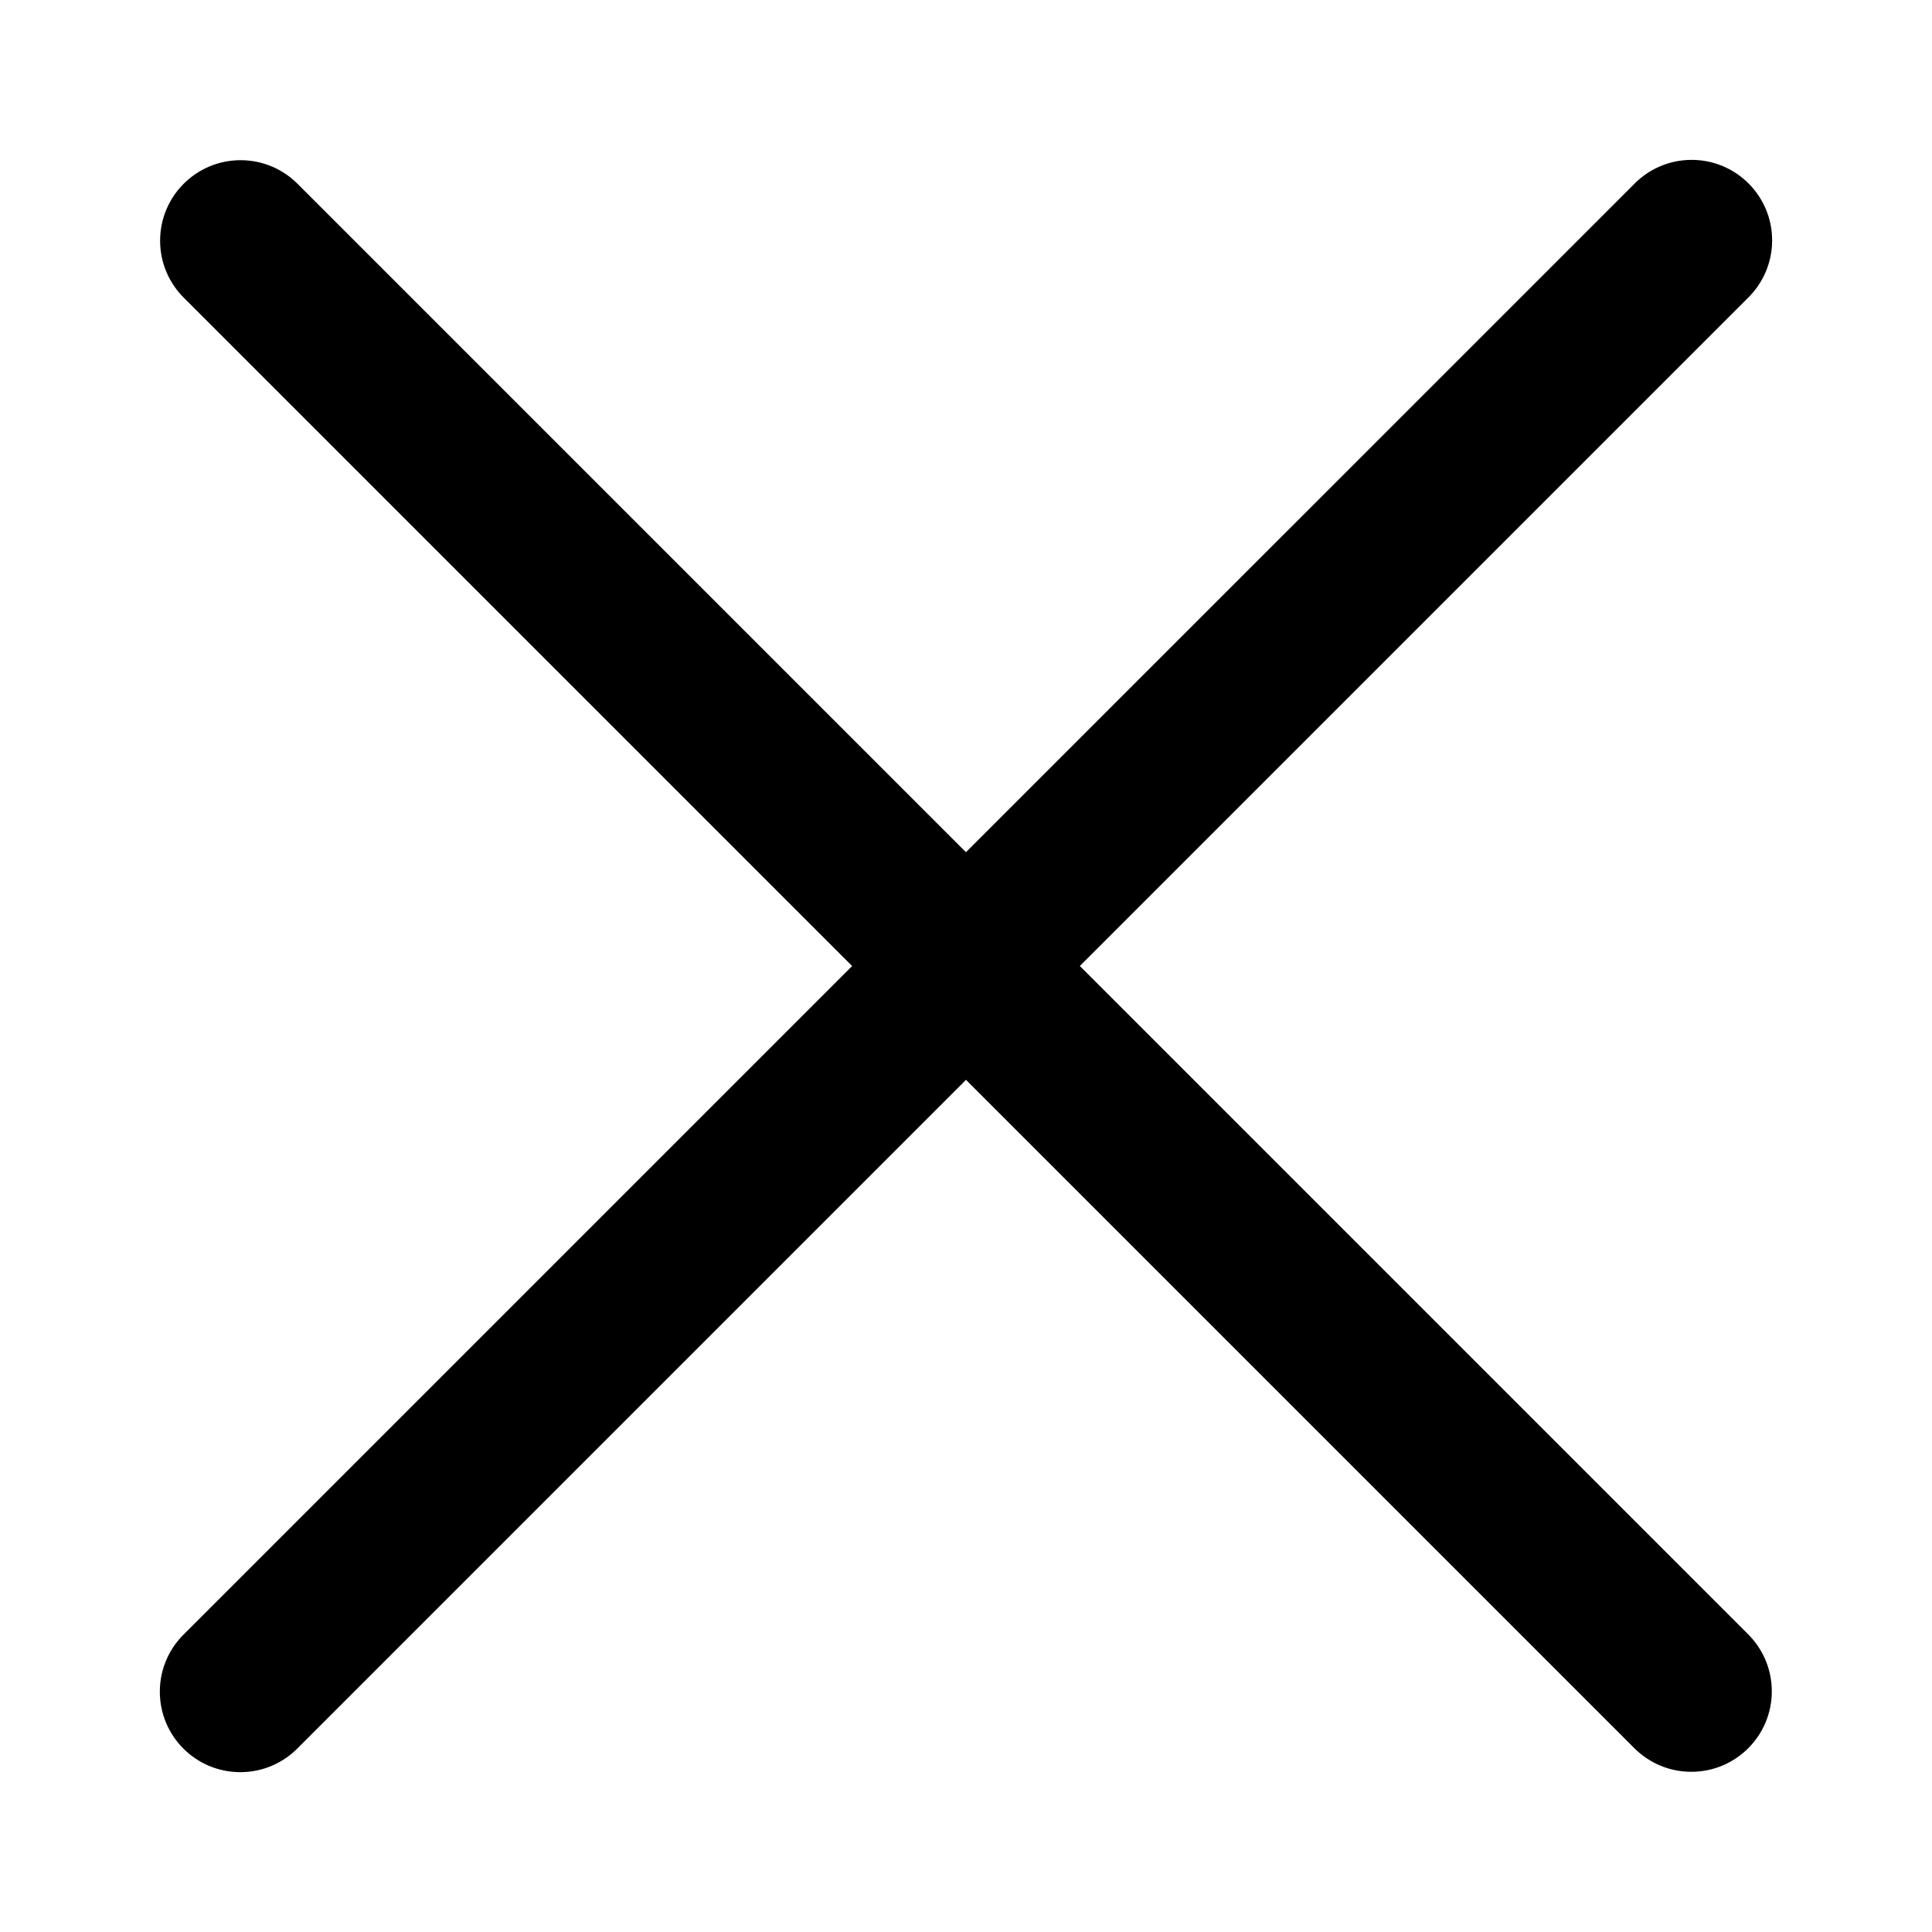
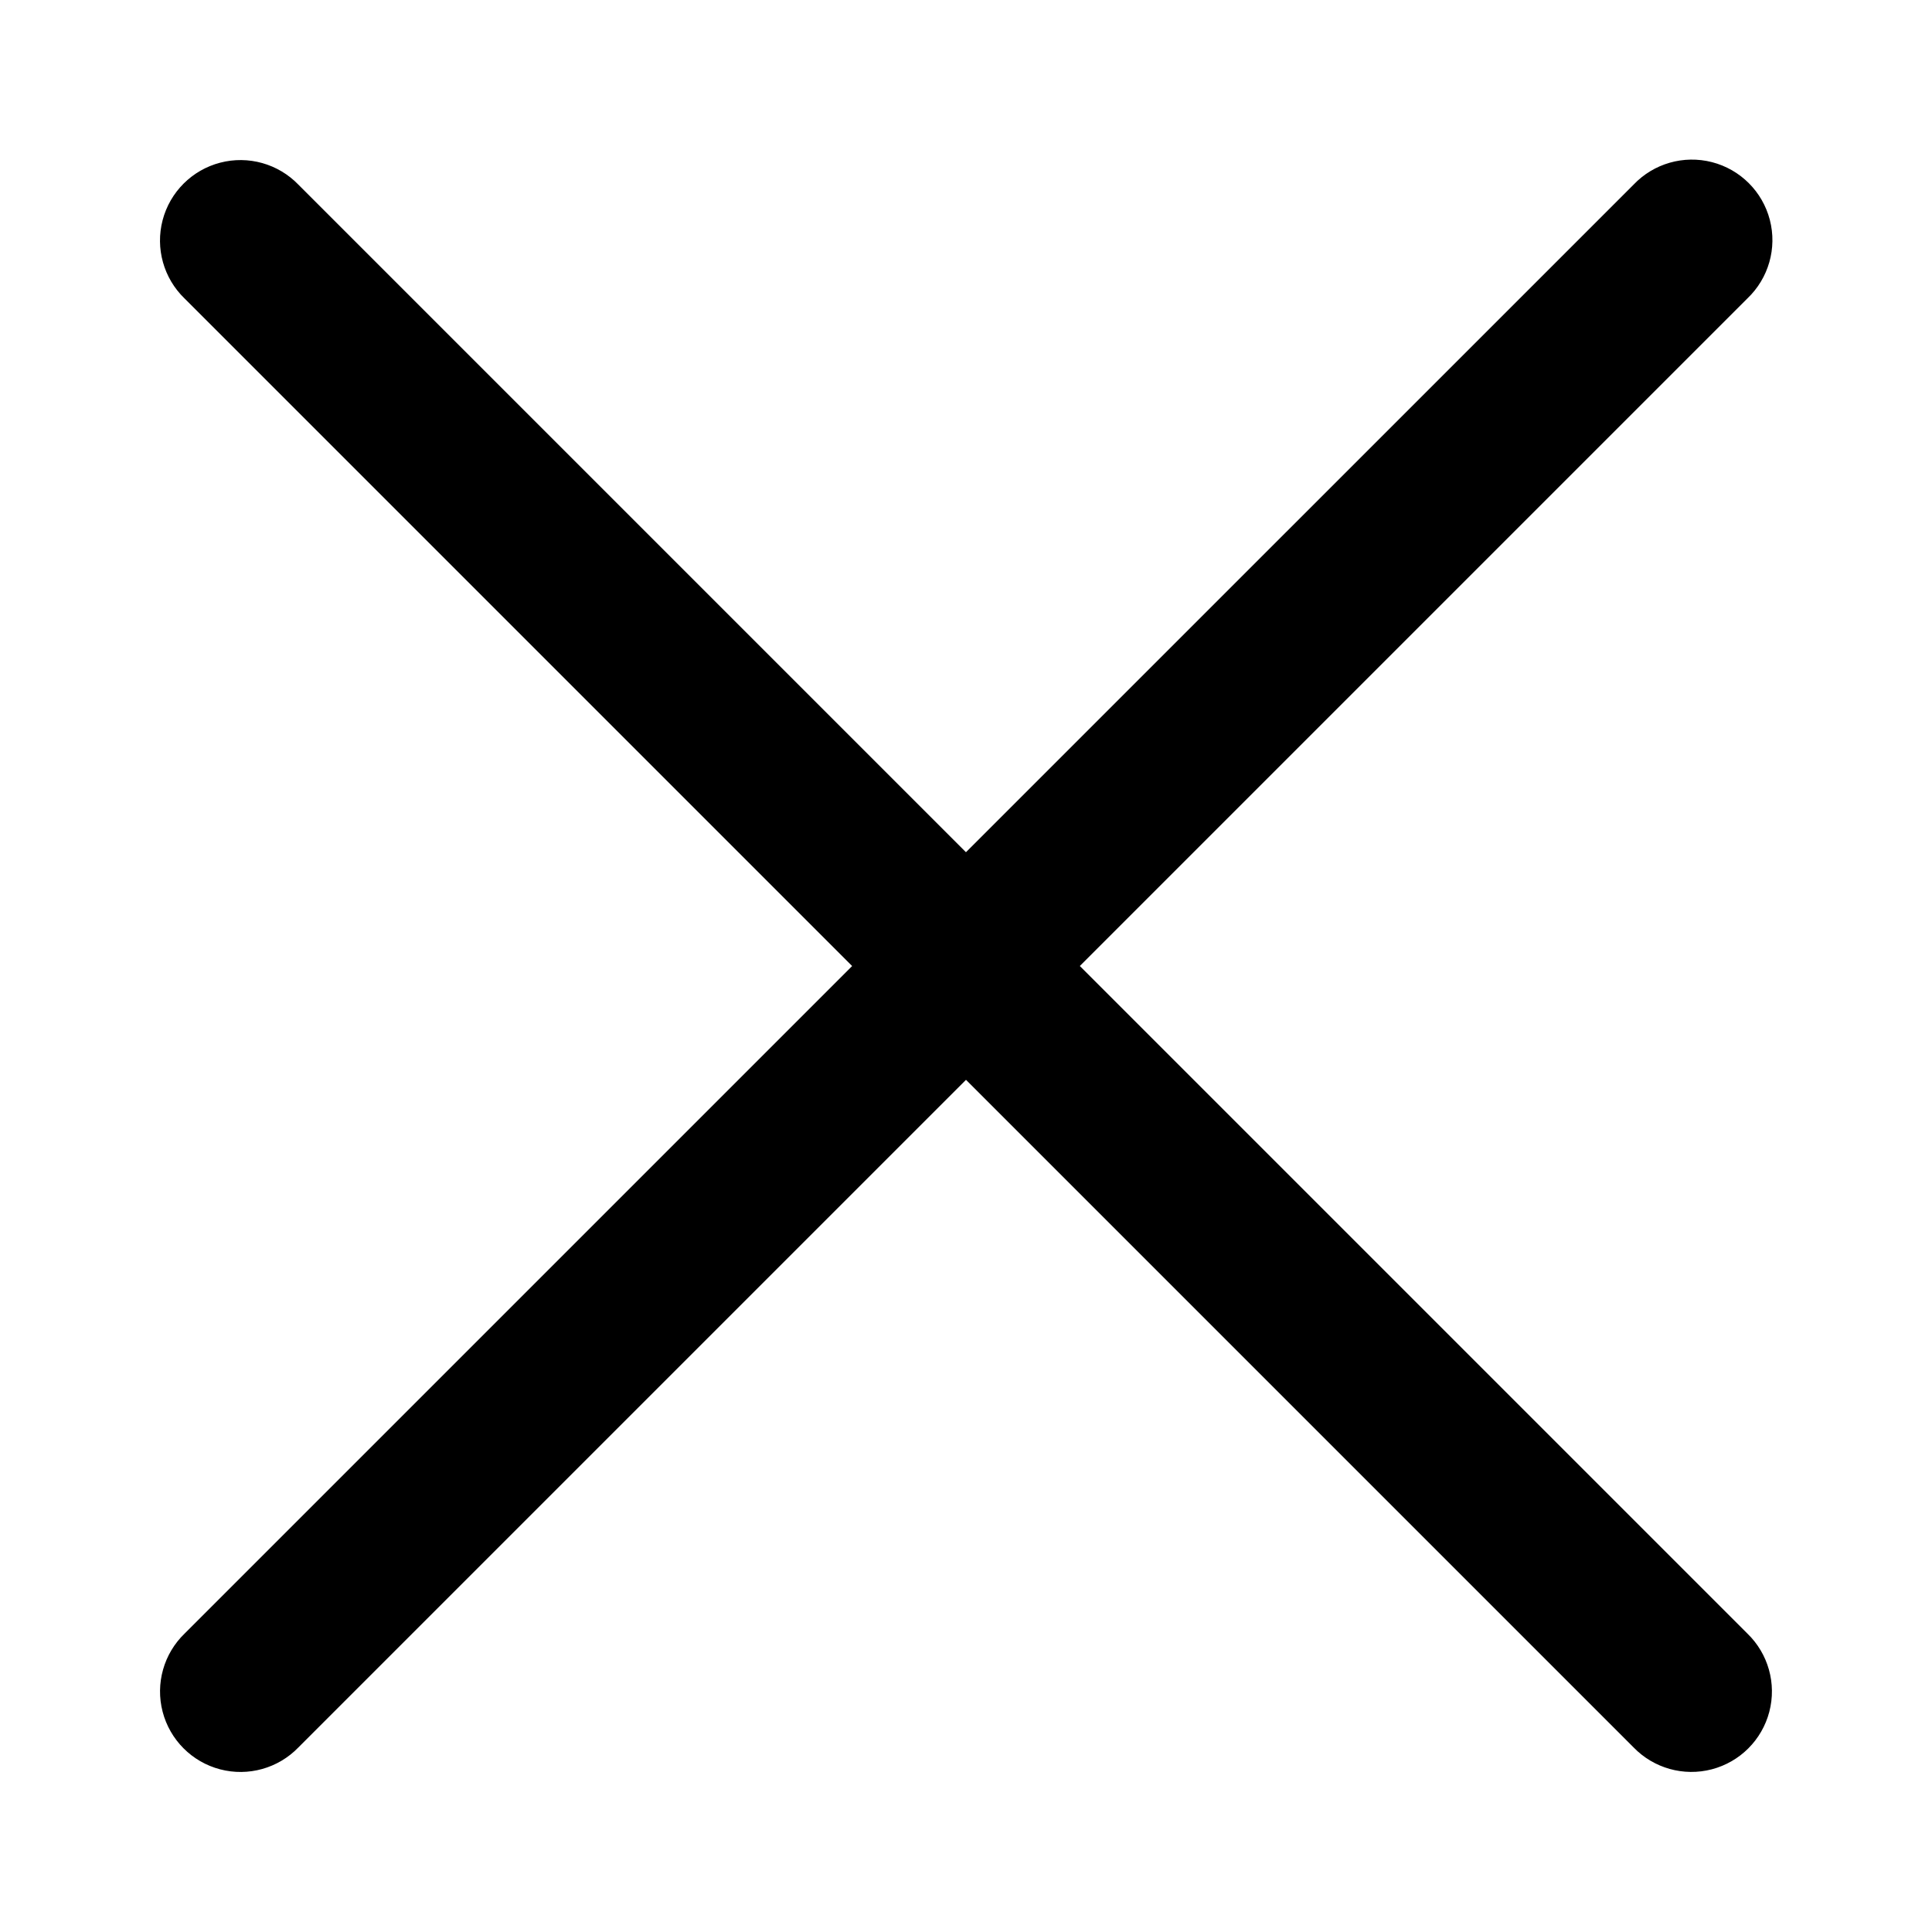
- <svg xmlns="http://www.w3.org/2000/svg" version="1.1" width="48" height="48" viewBox="0 0 48 48">
-   <path d="M43.413 40.585l-16.585-16.585 16.586-16.586c0.379-0.365 0.614-0.876 0.614-1.442 0-1.105-0.895-2-2-2-0.568 0-1.080 0.237-1.444 0.617l-16.585 16.584-16.585-16.585c-0.364-0.375-0.873-0.608-1.436-0.608-1.105 0-2 0.895-2 2 0 0.563 0.232 1.071 0.607 1.435l16.586 16.586-16.583 16.583c-0.381 0.365-0.617 0.877-0.617 1.445 0 1.105 0.895 2 2 2 0.566 0 1.078-0.235 1.442-0.614l0.001-0.001 16.586-16.586 16.585 16.585c0.364 0.374 0.872 0.607 1.435 0.607 1.105 0 2-0.895 2-2 0-0.563-0.233-1.072-0.608-1.436l-0.001-0z" />
+ <svg xmlns="http://www.w3.org/2000/svg" width="48" height="48" viewBox="0 0 48 48">
+   <path d="M43.413 40.585 26.828 24 43.414 7.414a2 2 0 1 0-2.83-2.825L23.999 21.173 7.414 4.588a2 2 0 1 0-2.829 2.827l16.586 16.586L4.588 40.584a2 2 0 1 0 2.825 2.831l.001-.001L24 26.828l16.585 16.585a2 2 0 1 0 2.827-2.829h-.001z" />
</svg>
